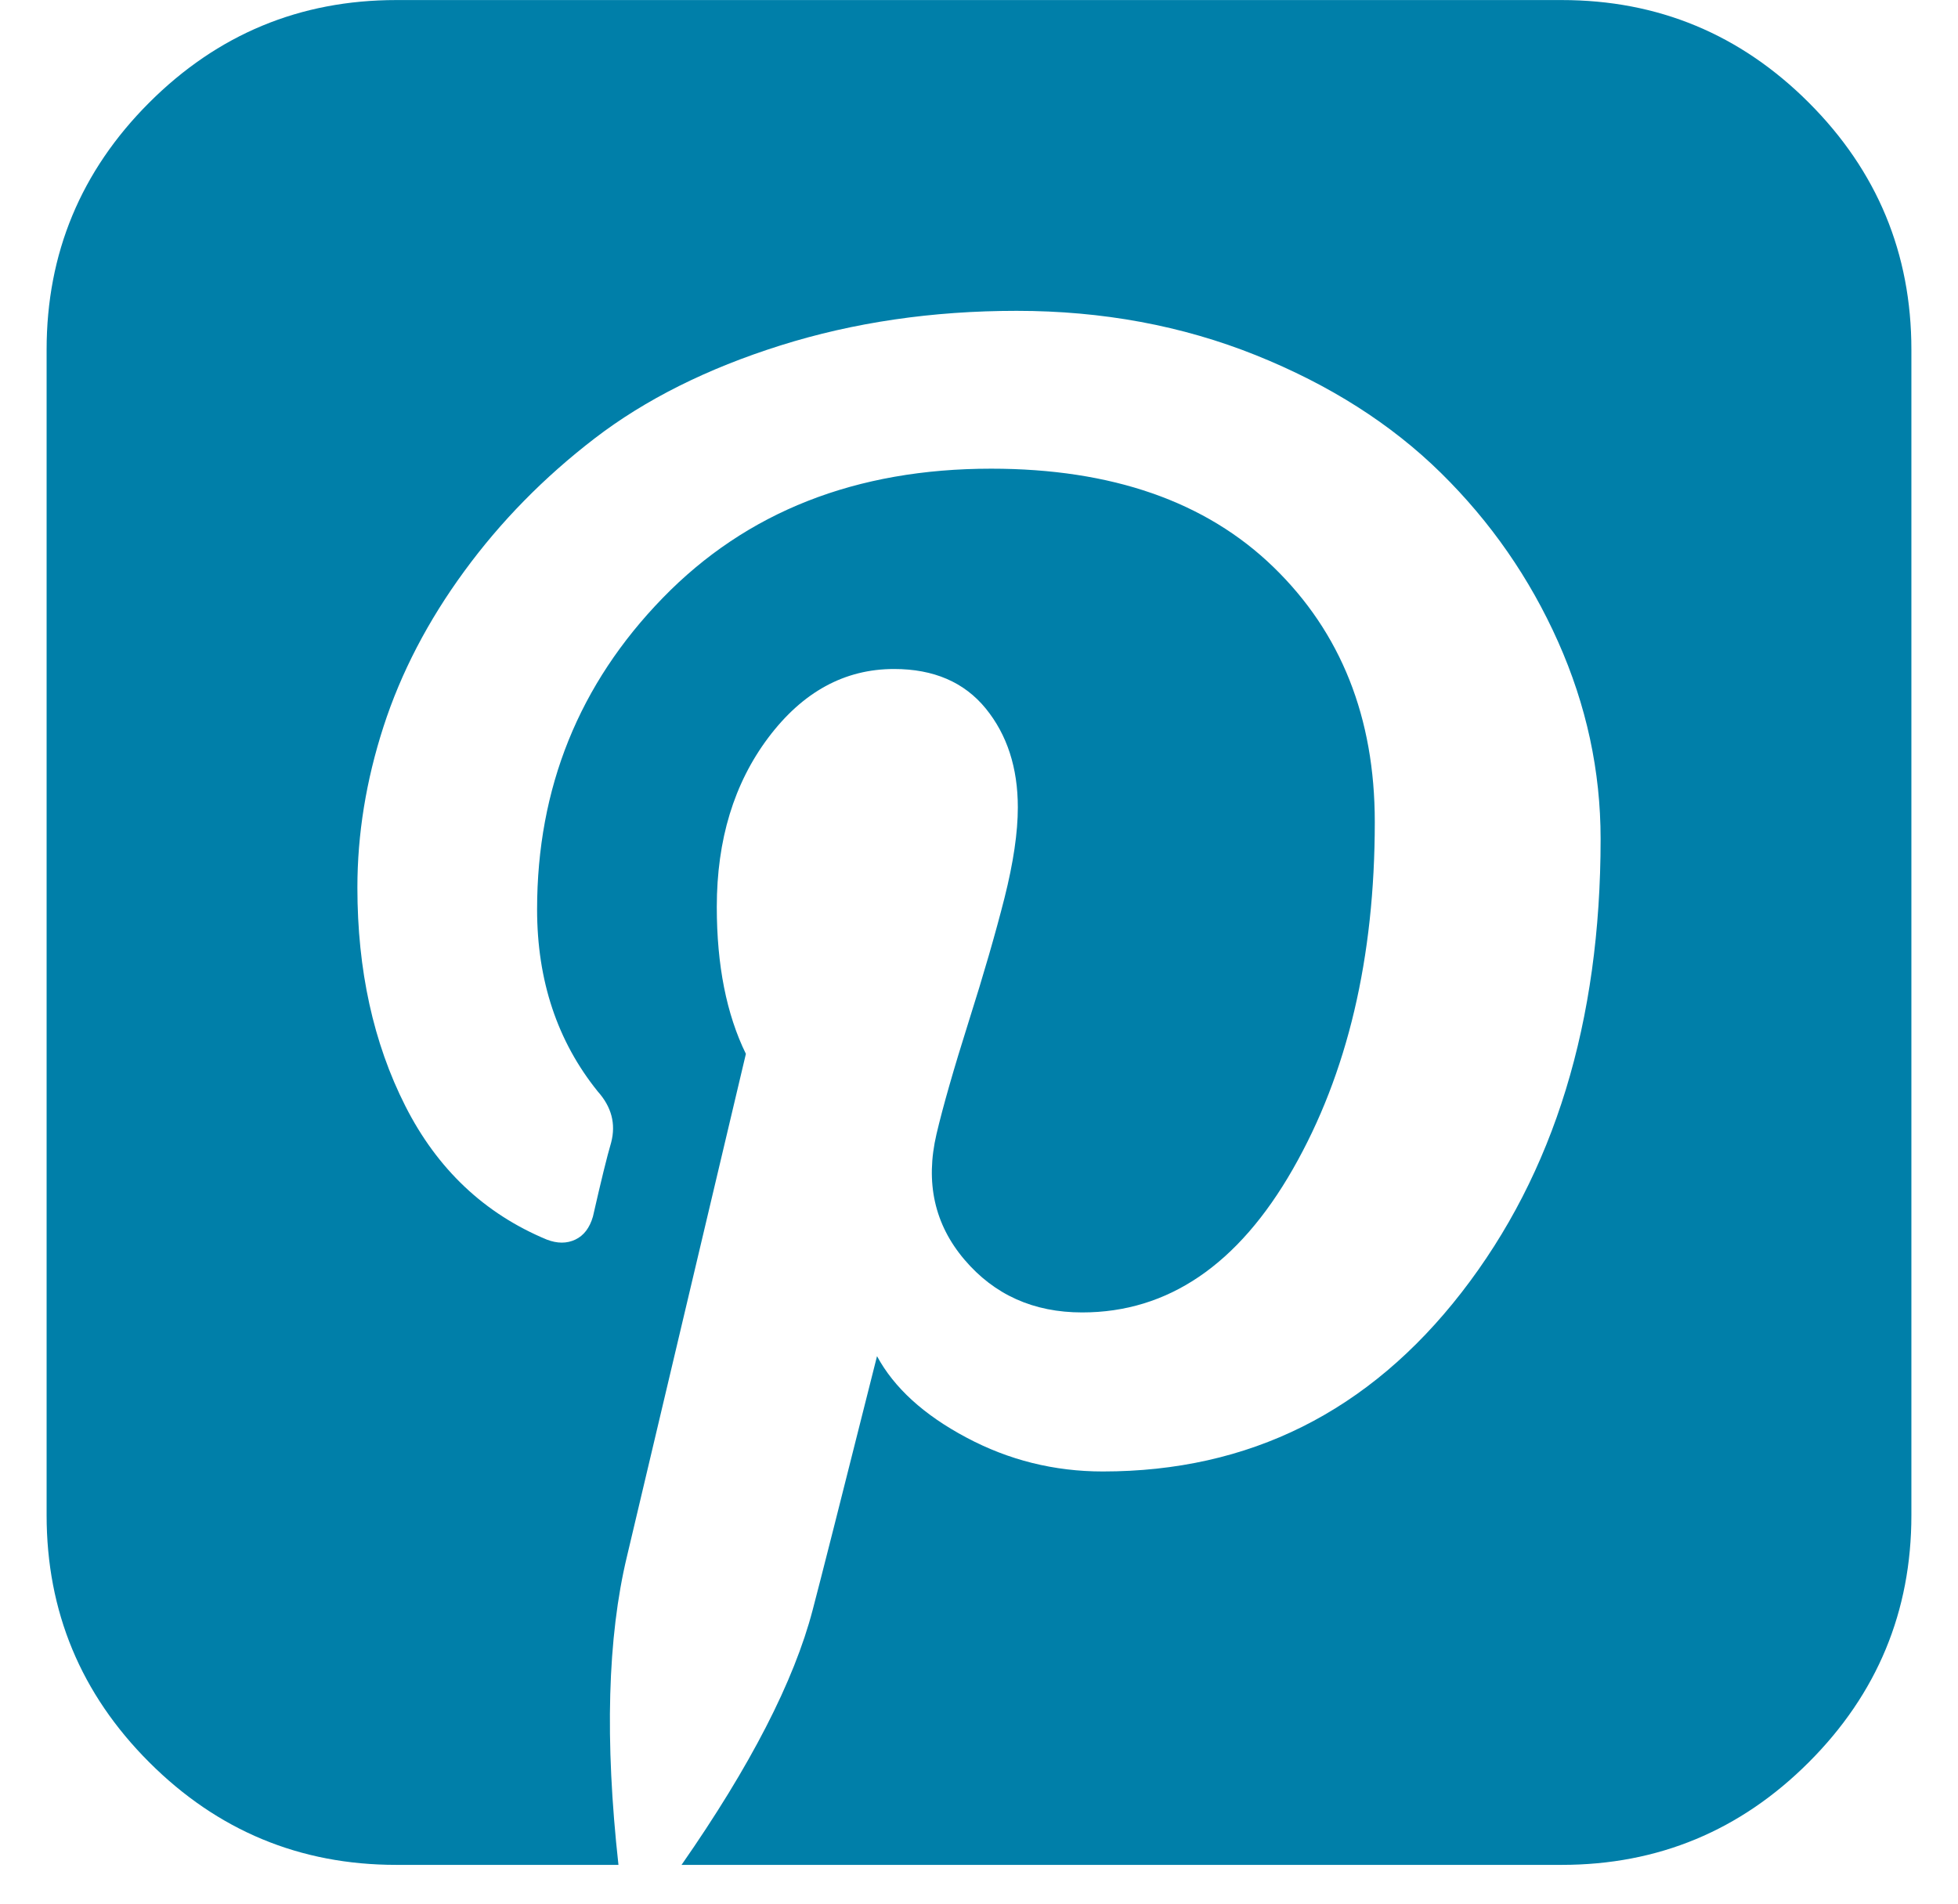
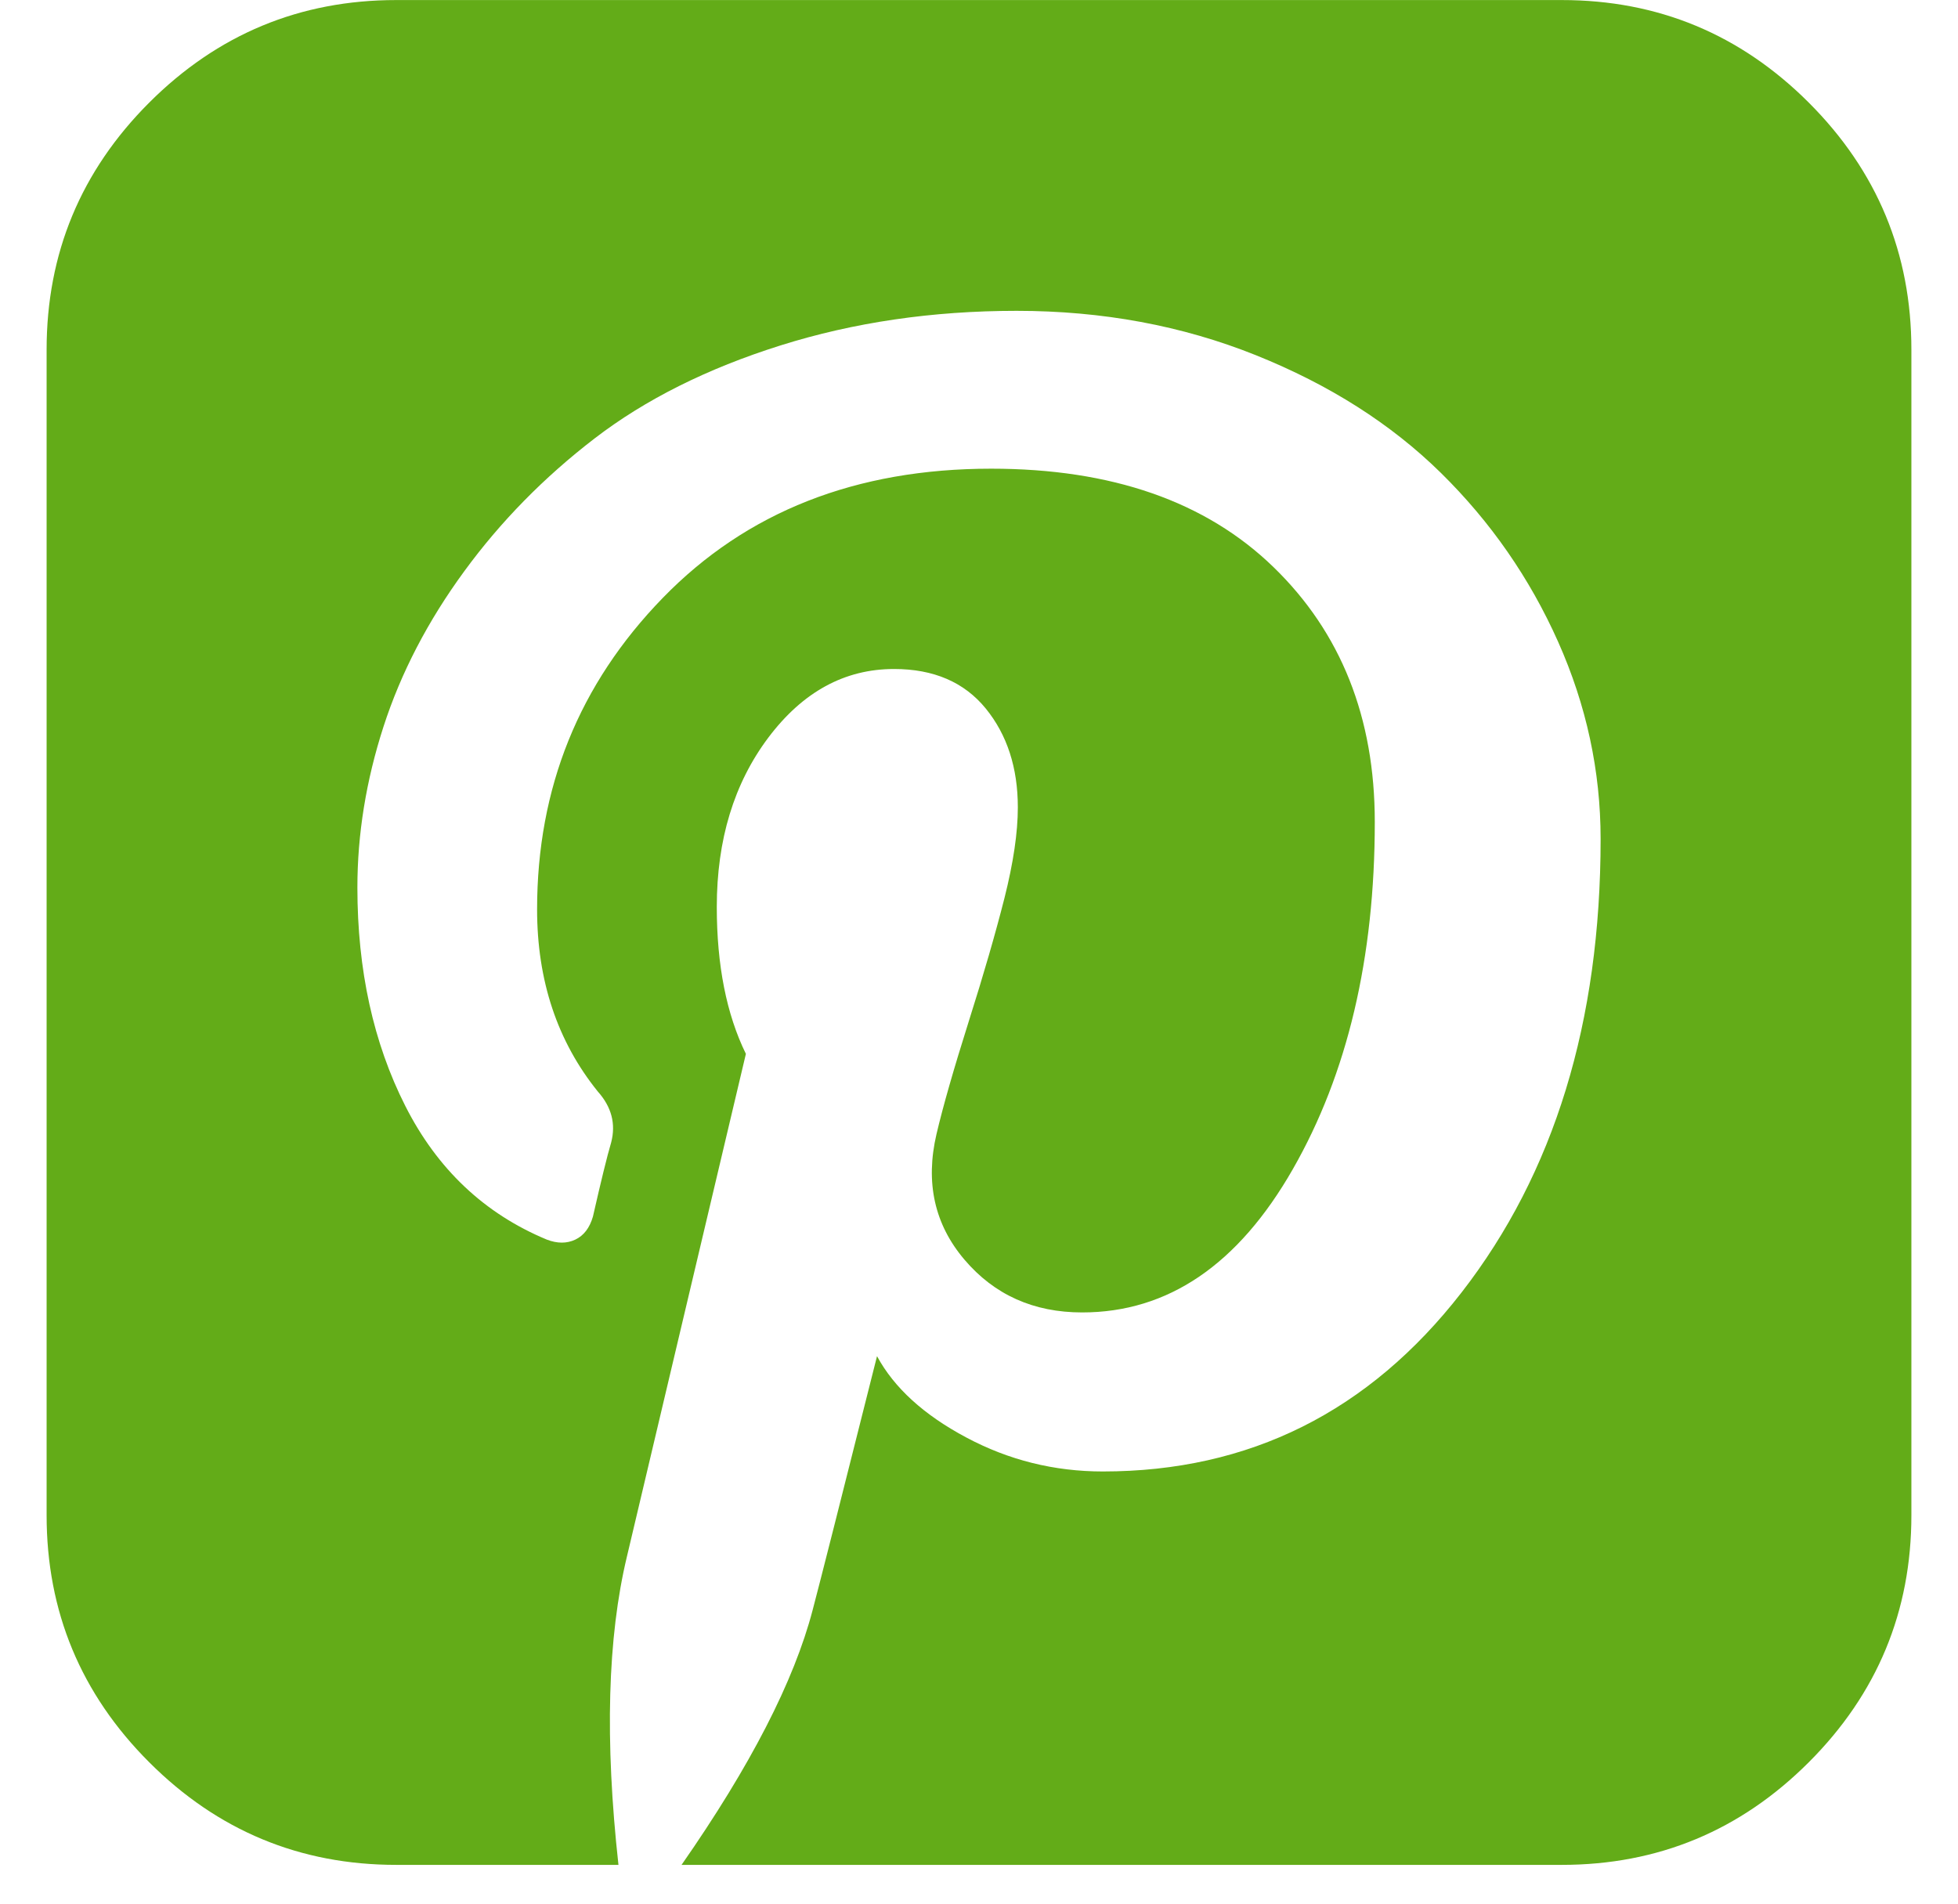
<svg xmlns="http://www.w3.org/2000/svg" width="36px" height="35px" viewBox="0 0 36 35" version="1.1">
  <defs />
  <g id="Symbols" stroke="none" stroke-width="1" fill="none" fill-rule="evenodd">
-     <g id="Mobile/Footer" transform="translate(-266, -748)" fill="#007FA9">
+     <g id="Mobile/Footer" transform="translate(-266, -748)" fill="#63ac18">
      <path d="M294.714,748.001 C296.485,748.001 297.999,748.63 299.257,749.887 C300.514,751.144 301.143,752.659 301.143,754.429 L301.143,775.858 C301.143,777.629 300.514,779.143 299.257,780.4 C297.999,781.658 296.485,782.287 294.714,782.287 L278.531,782.287 C279.796,780.471 280.6,778.909 280.942,777.599 C281.076,777.093 281.47,775.538 282.125,772.934 C282.438,773.514 282.984,774.013 283.766,774.429 C284.547,774.846 285.384,775.054 286.277,775.054 C288.97,775.054 291.169,773.957 292.873,771.762 C294.577,769.567 295.429,766.788 295.429,763.425 C295.429,762.175 295.168,760.966 294.647,759.798 C294.126,758.63 293.408,757.595 292.493,756.695 C291.578,755.795 290.443,755.073 289.089,754.53 C287.735,753.987 286.269,753.715 284.692,753.715 C283.144,753.715 281.697,753.927 280.35,754.351 C279.004,754.775 277.865,755.345 276.935,756.059 C276.005,756.773 275.205,757.588 274.536,758.503 C273.866,759.418 273.371,760.371 273.051,761.36 C272.731,762.35 272.571,763.336 272.571,764.318 C272.571,765.836 272.865,767.175 273.453,768.336 C274.041,769.496 274.908,770.315 276.054,770.791 C276.247,770.865 276.422,770.865 276.578,770.791 C276.734,770.717 276.842,770.575 276.902,770.367 C277.051,769.712 277.162,769.258 277.237,769.005 C277.326,768.663 277.244,768.351 276.991,768.068 C276.247,767.145 275.875,766.029 275.875,764.72 C275.875,762.487 276.645,760.579 278.185,758.994 C279.725,757.409 281.738,756.617 284.223,756.617 C286.44,756.617 288.17,757.22 289.413,758.425 C290.656,759.63 291.277,761.193 291.277,763.112 C291.277,765.612 290.775,767.74 289.77,769.496 C288.766,771.252 287.475,772.13 285.897,772.13 C285.004,772.13 284.283,771.807 283.732,771.159 C283.182,770.512 283.01,769.742 283.219,768.849 C283.338,768.343 283.535,767.655 283.81,766.784 C284.086,765.914 284.305,765.155 284.469,764.508 C284.632,763.86 284.714,763.306 284.714,762.845 C284.714,762.115 284.517,761.509 284.123,761.025 C283.728,760.542 283.167,760.3 282.438,760.3 C281.53,760.3 280.76,760.72 280.127,761.561 C279.495,762.402 279.179,763.44 279.179,764.675 C279.179,765.746 279.357,766.647 279.714,767.376 L277.527,776.617 C277.17,778.105 277.118,779.995 277.371,782.287 L273.286,782.287 C271.515,782.287 270.001,781.658 268.743,780.4 C267.486,779.143 266.857,777.629 266.857,775.858 L266.857,754.429 C266.857,752.659 267.486,751.144 268.743,749.887 C270.001,748.63 271.515,748.001 273.286,748.001 L294.714,748.001 Z" id="" />
    </g>
  </g>
</svg>
